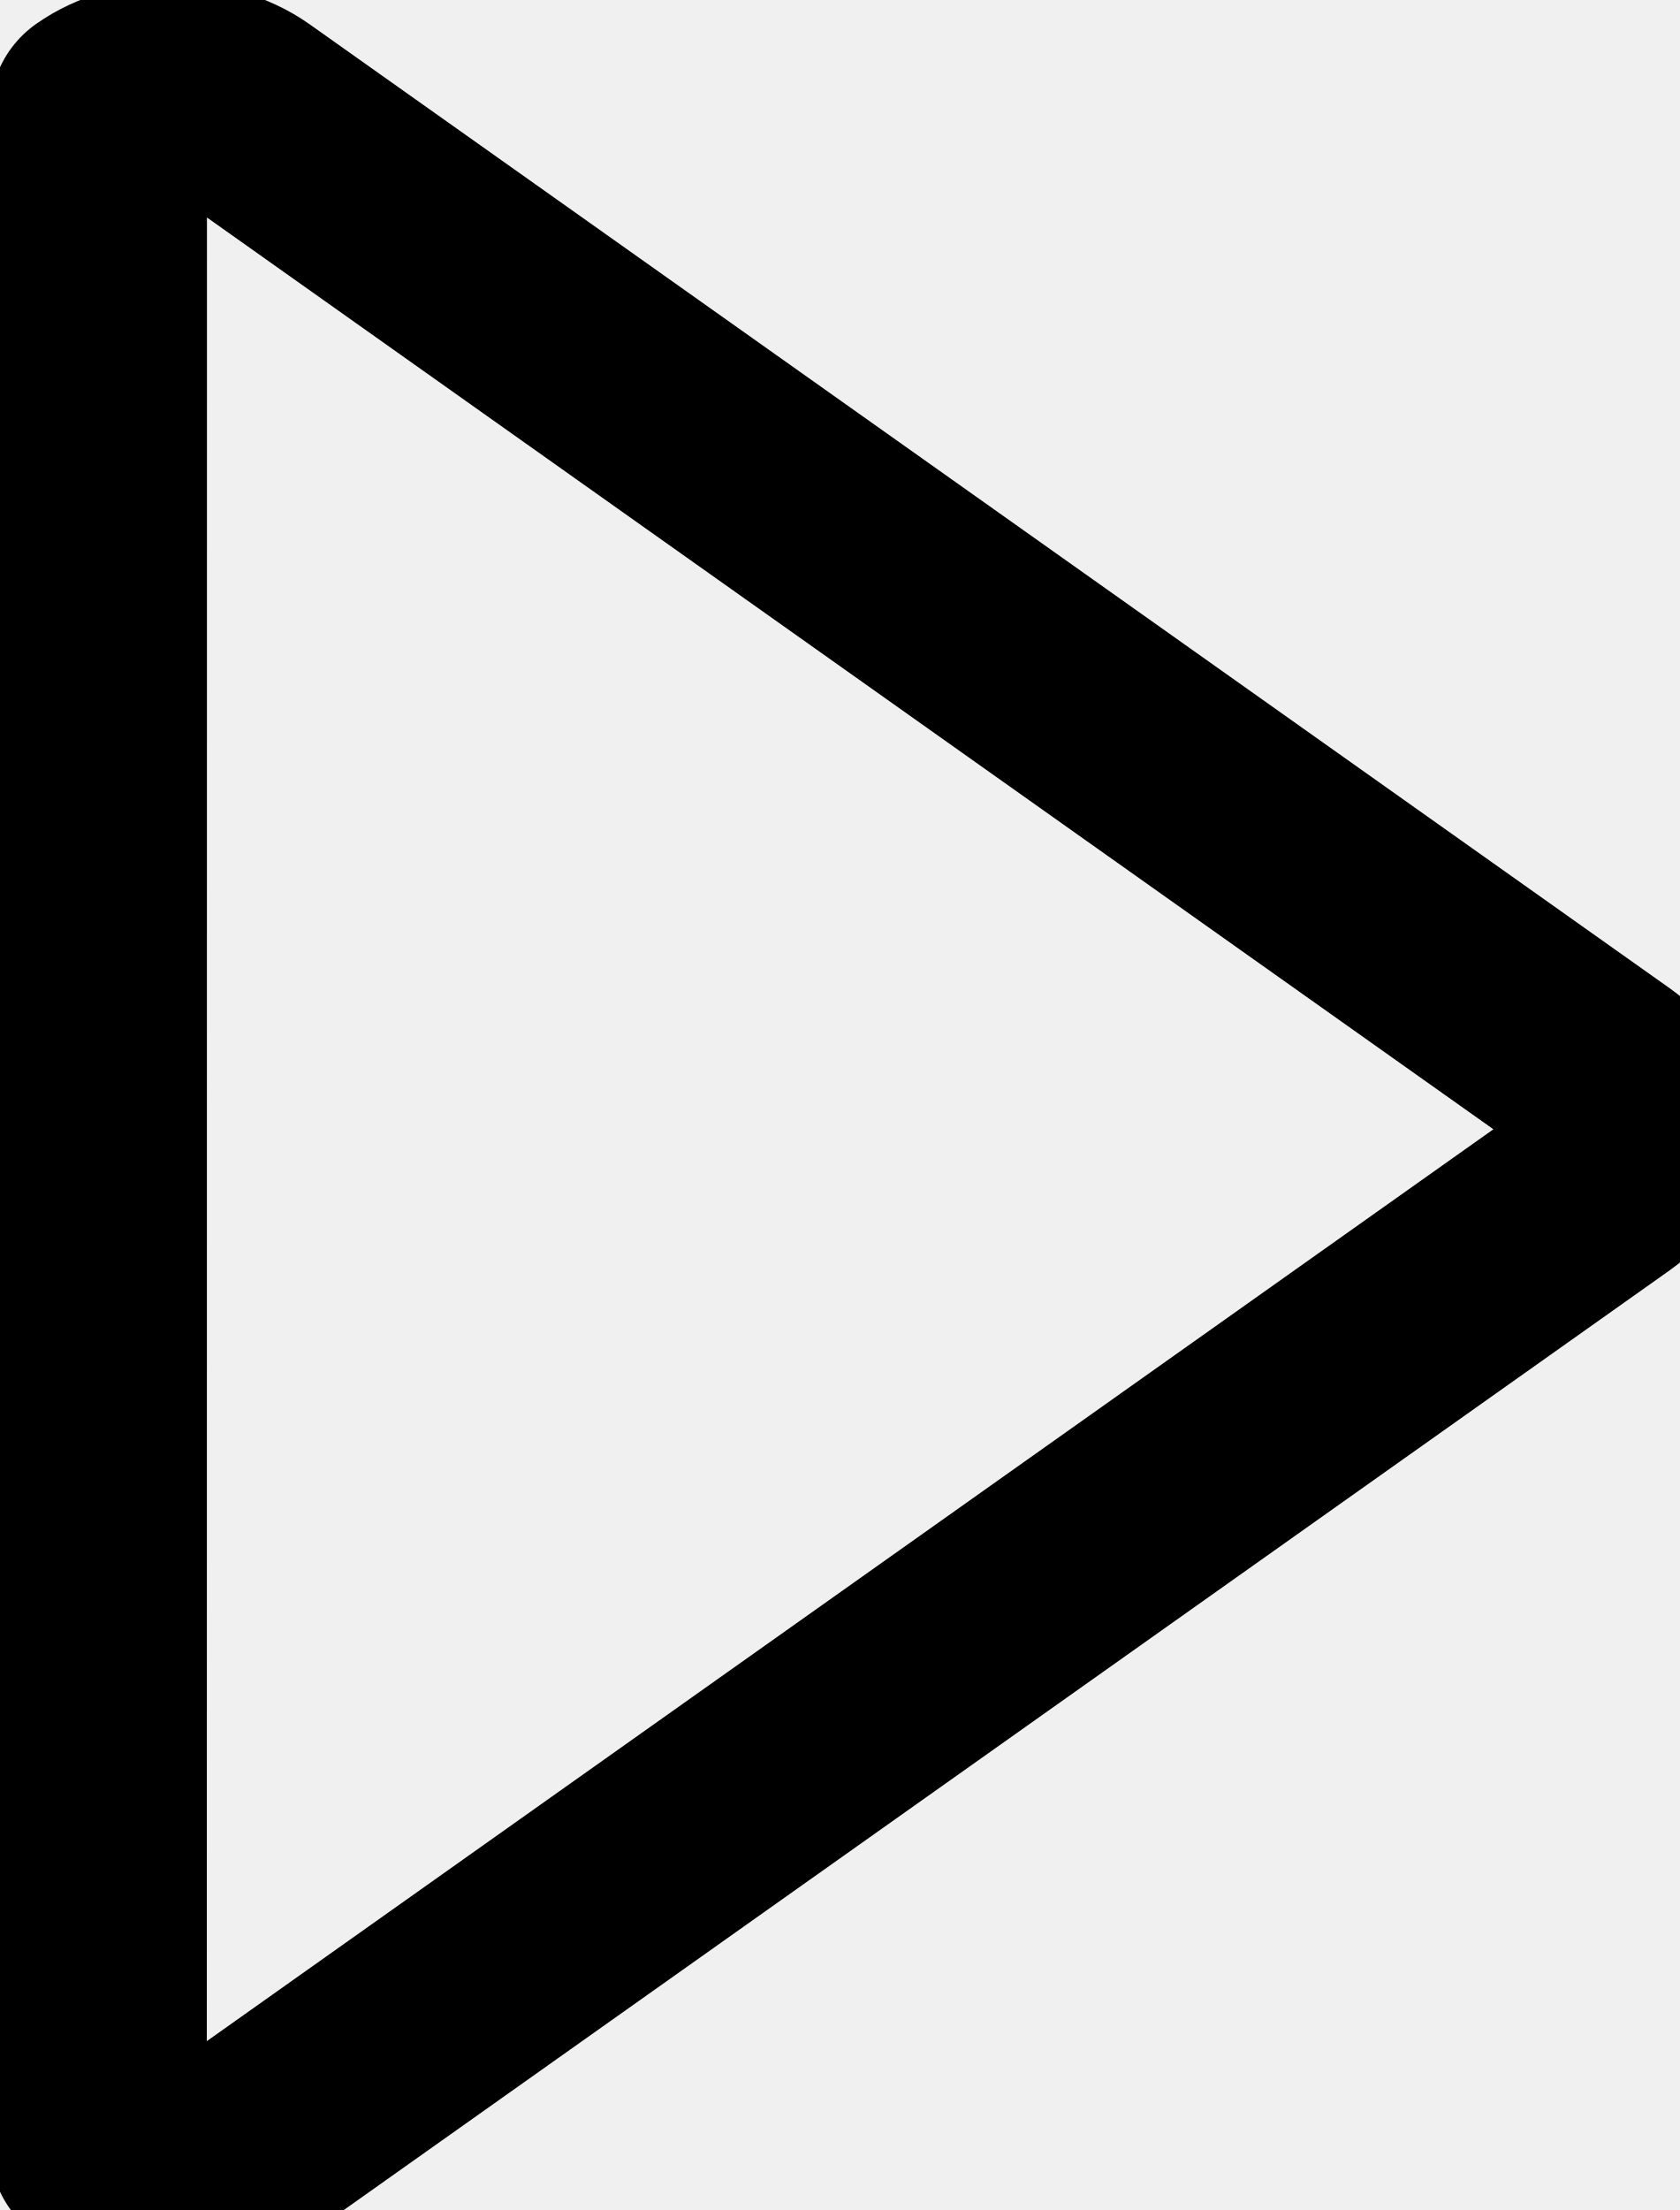
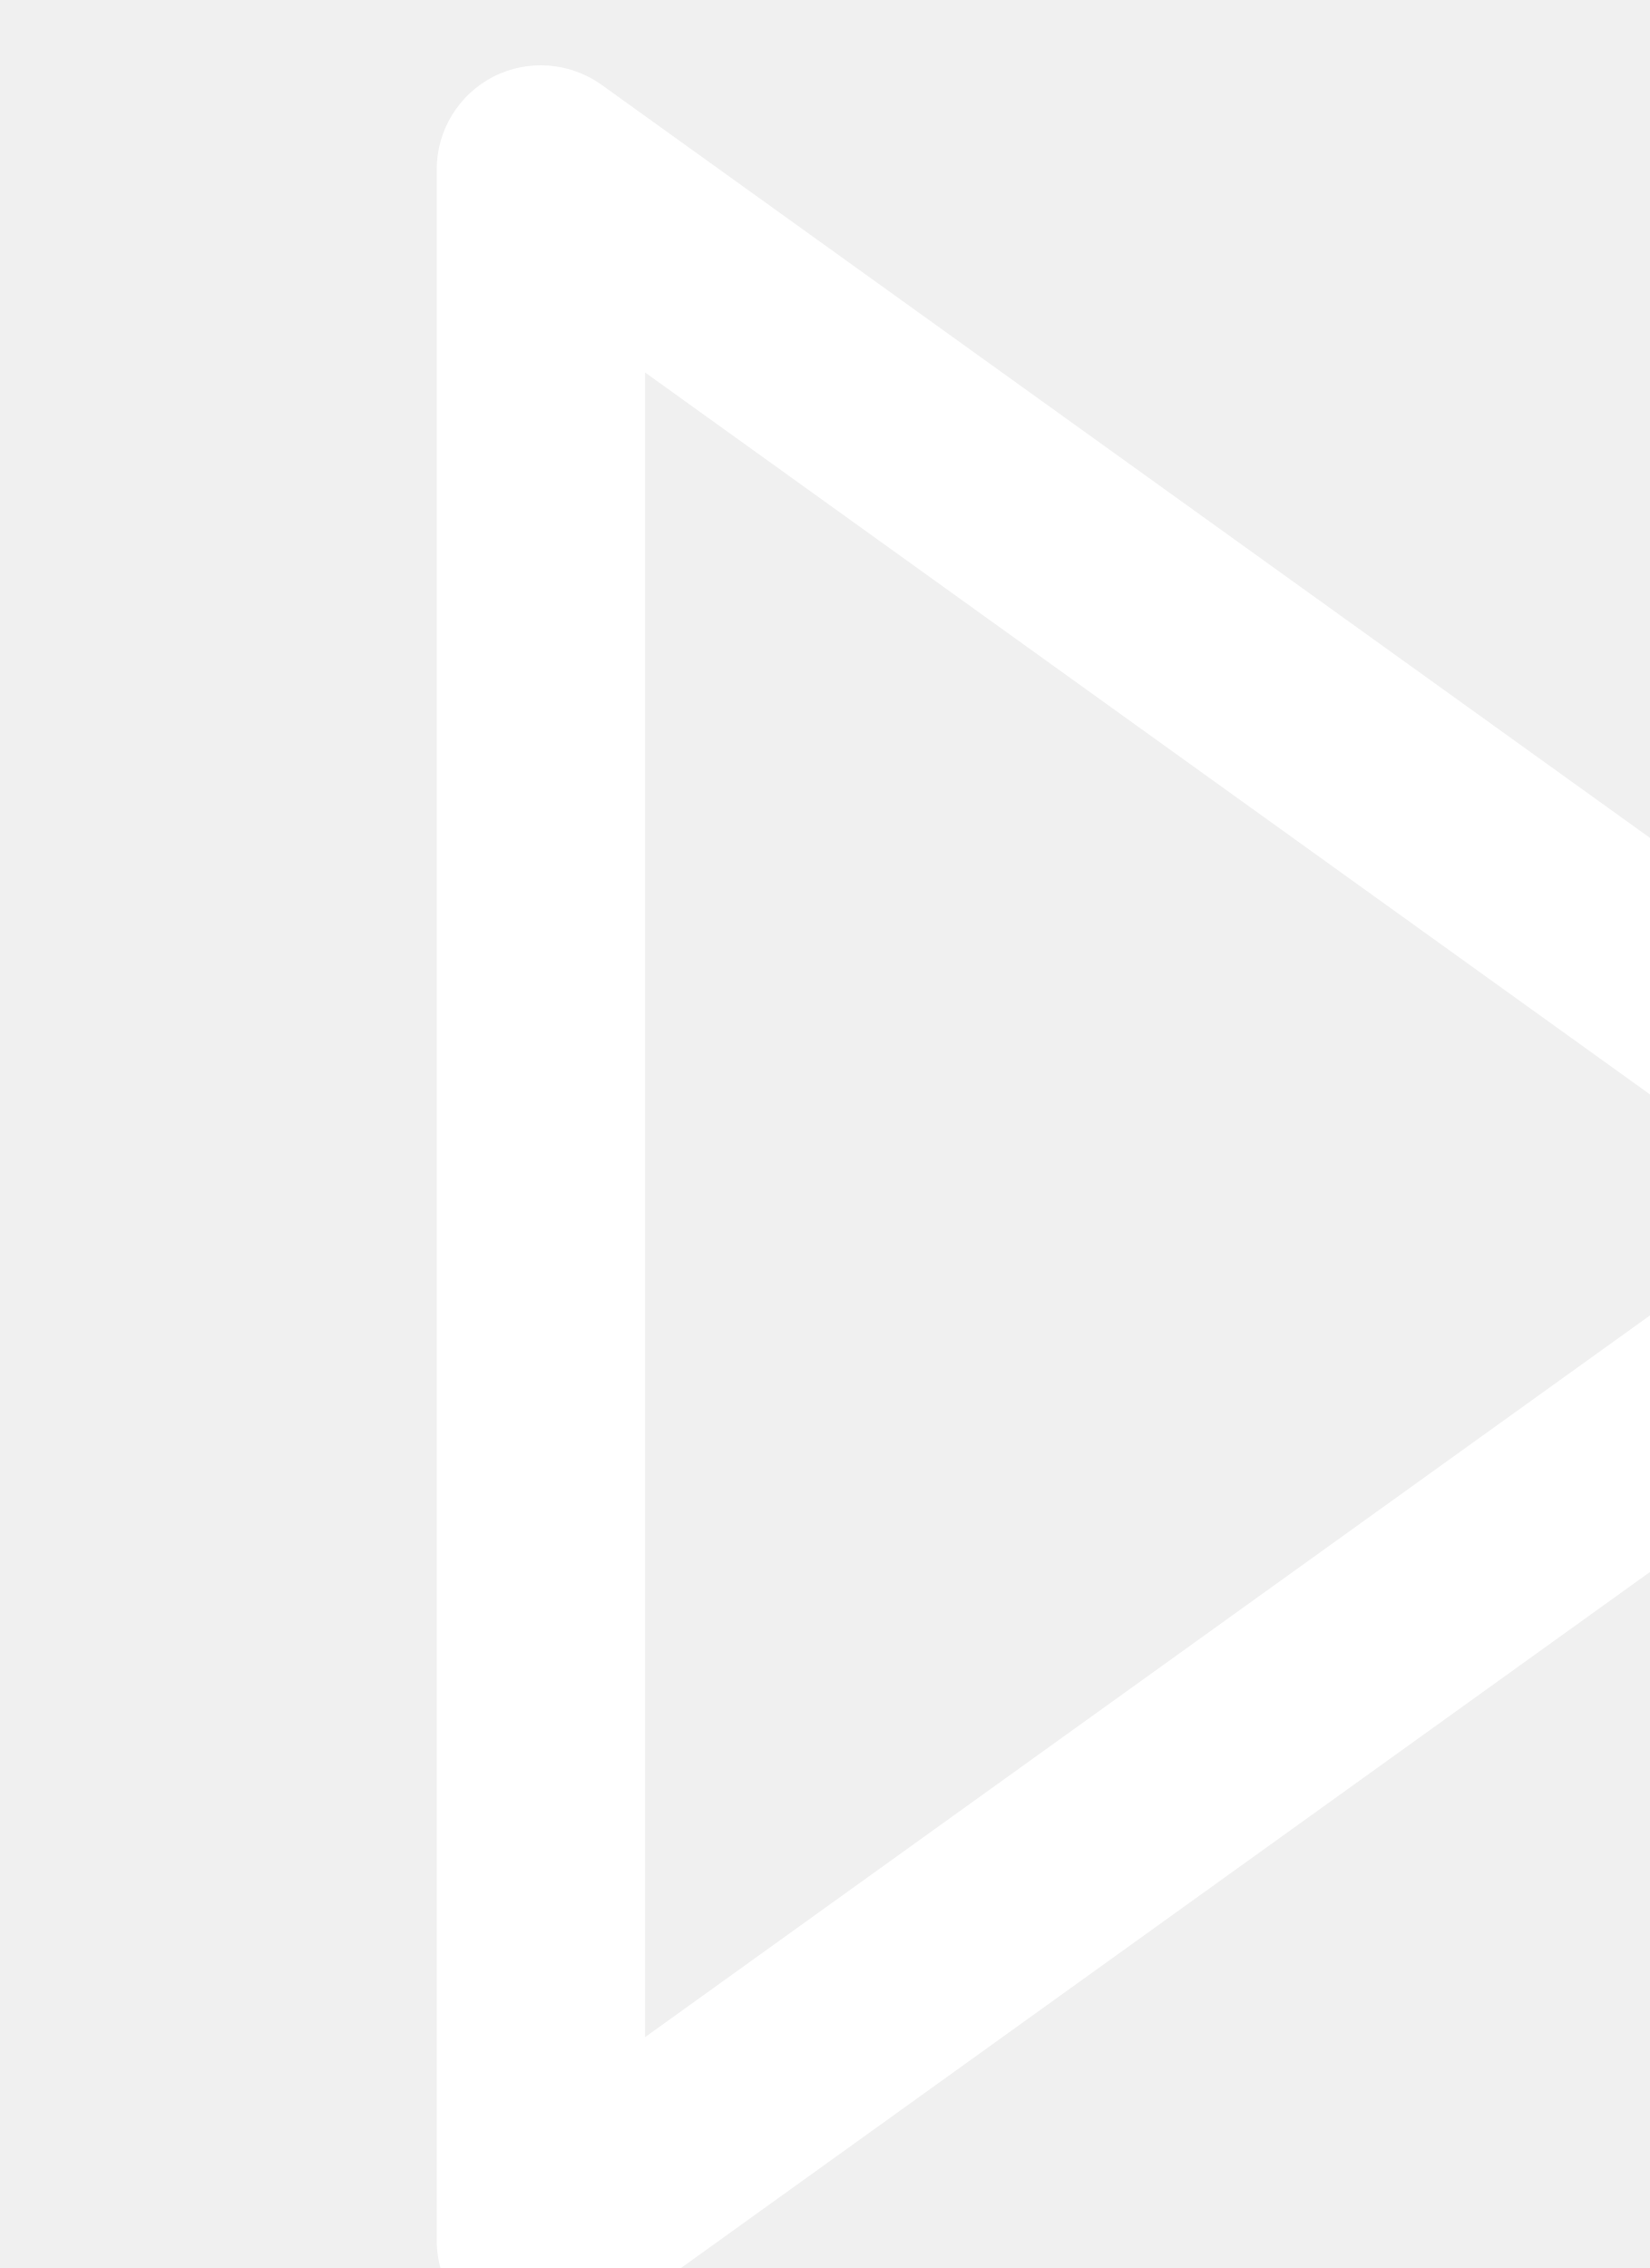
- <svg viewbox="0 0 24.576 31.399" id="icon--play" class="icon icon--play">
-   <path fill="none" stroke="#000" stroke-width="3" stroke-miterlimit="50" d="M1.362 1.558c.566-.4 1.483-.4 2.05 0l18.81 13.328c.564.4.564 1.05 0 1.45L3.41 29.665c-.567.4-1.484.4-2.05 0z" stroke-dasharray="0" stroke-linejoin="round" stroke-linecap="round" />
+ <svg viewbox="0 0 34.765 35.114" id="icon--play" class="icon icon--play">
+   <path fill="#FFF" d="M7.99 34.634a1.541 1.541 0 0 1-1.538-1.54V2.503c0-.577.323-1.105.836-1.37a1.545 1.545 0 0 1 1.6.12L30.186 16.55a1.54 1.54 0 0 1 0 2.5L8.89 34.345c-.268.19-.583.29-.9.29zm1.54-29.13v24.59L26.65 17.8 9.53 5.502z" />
</svg>
